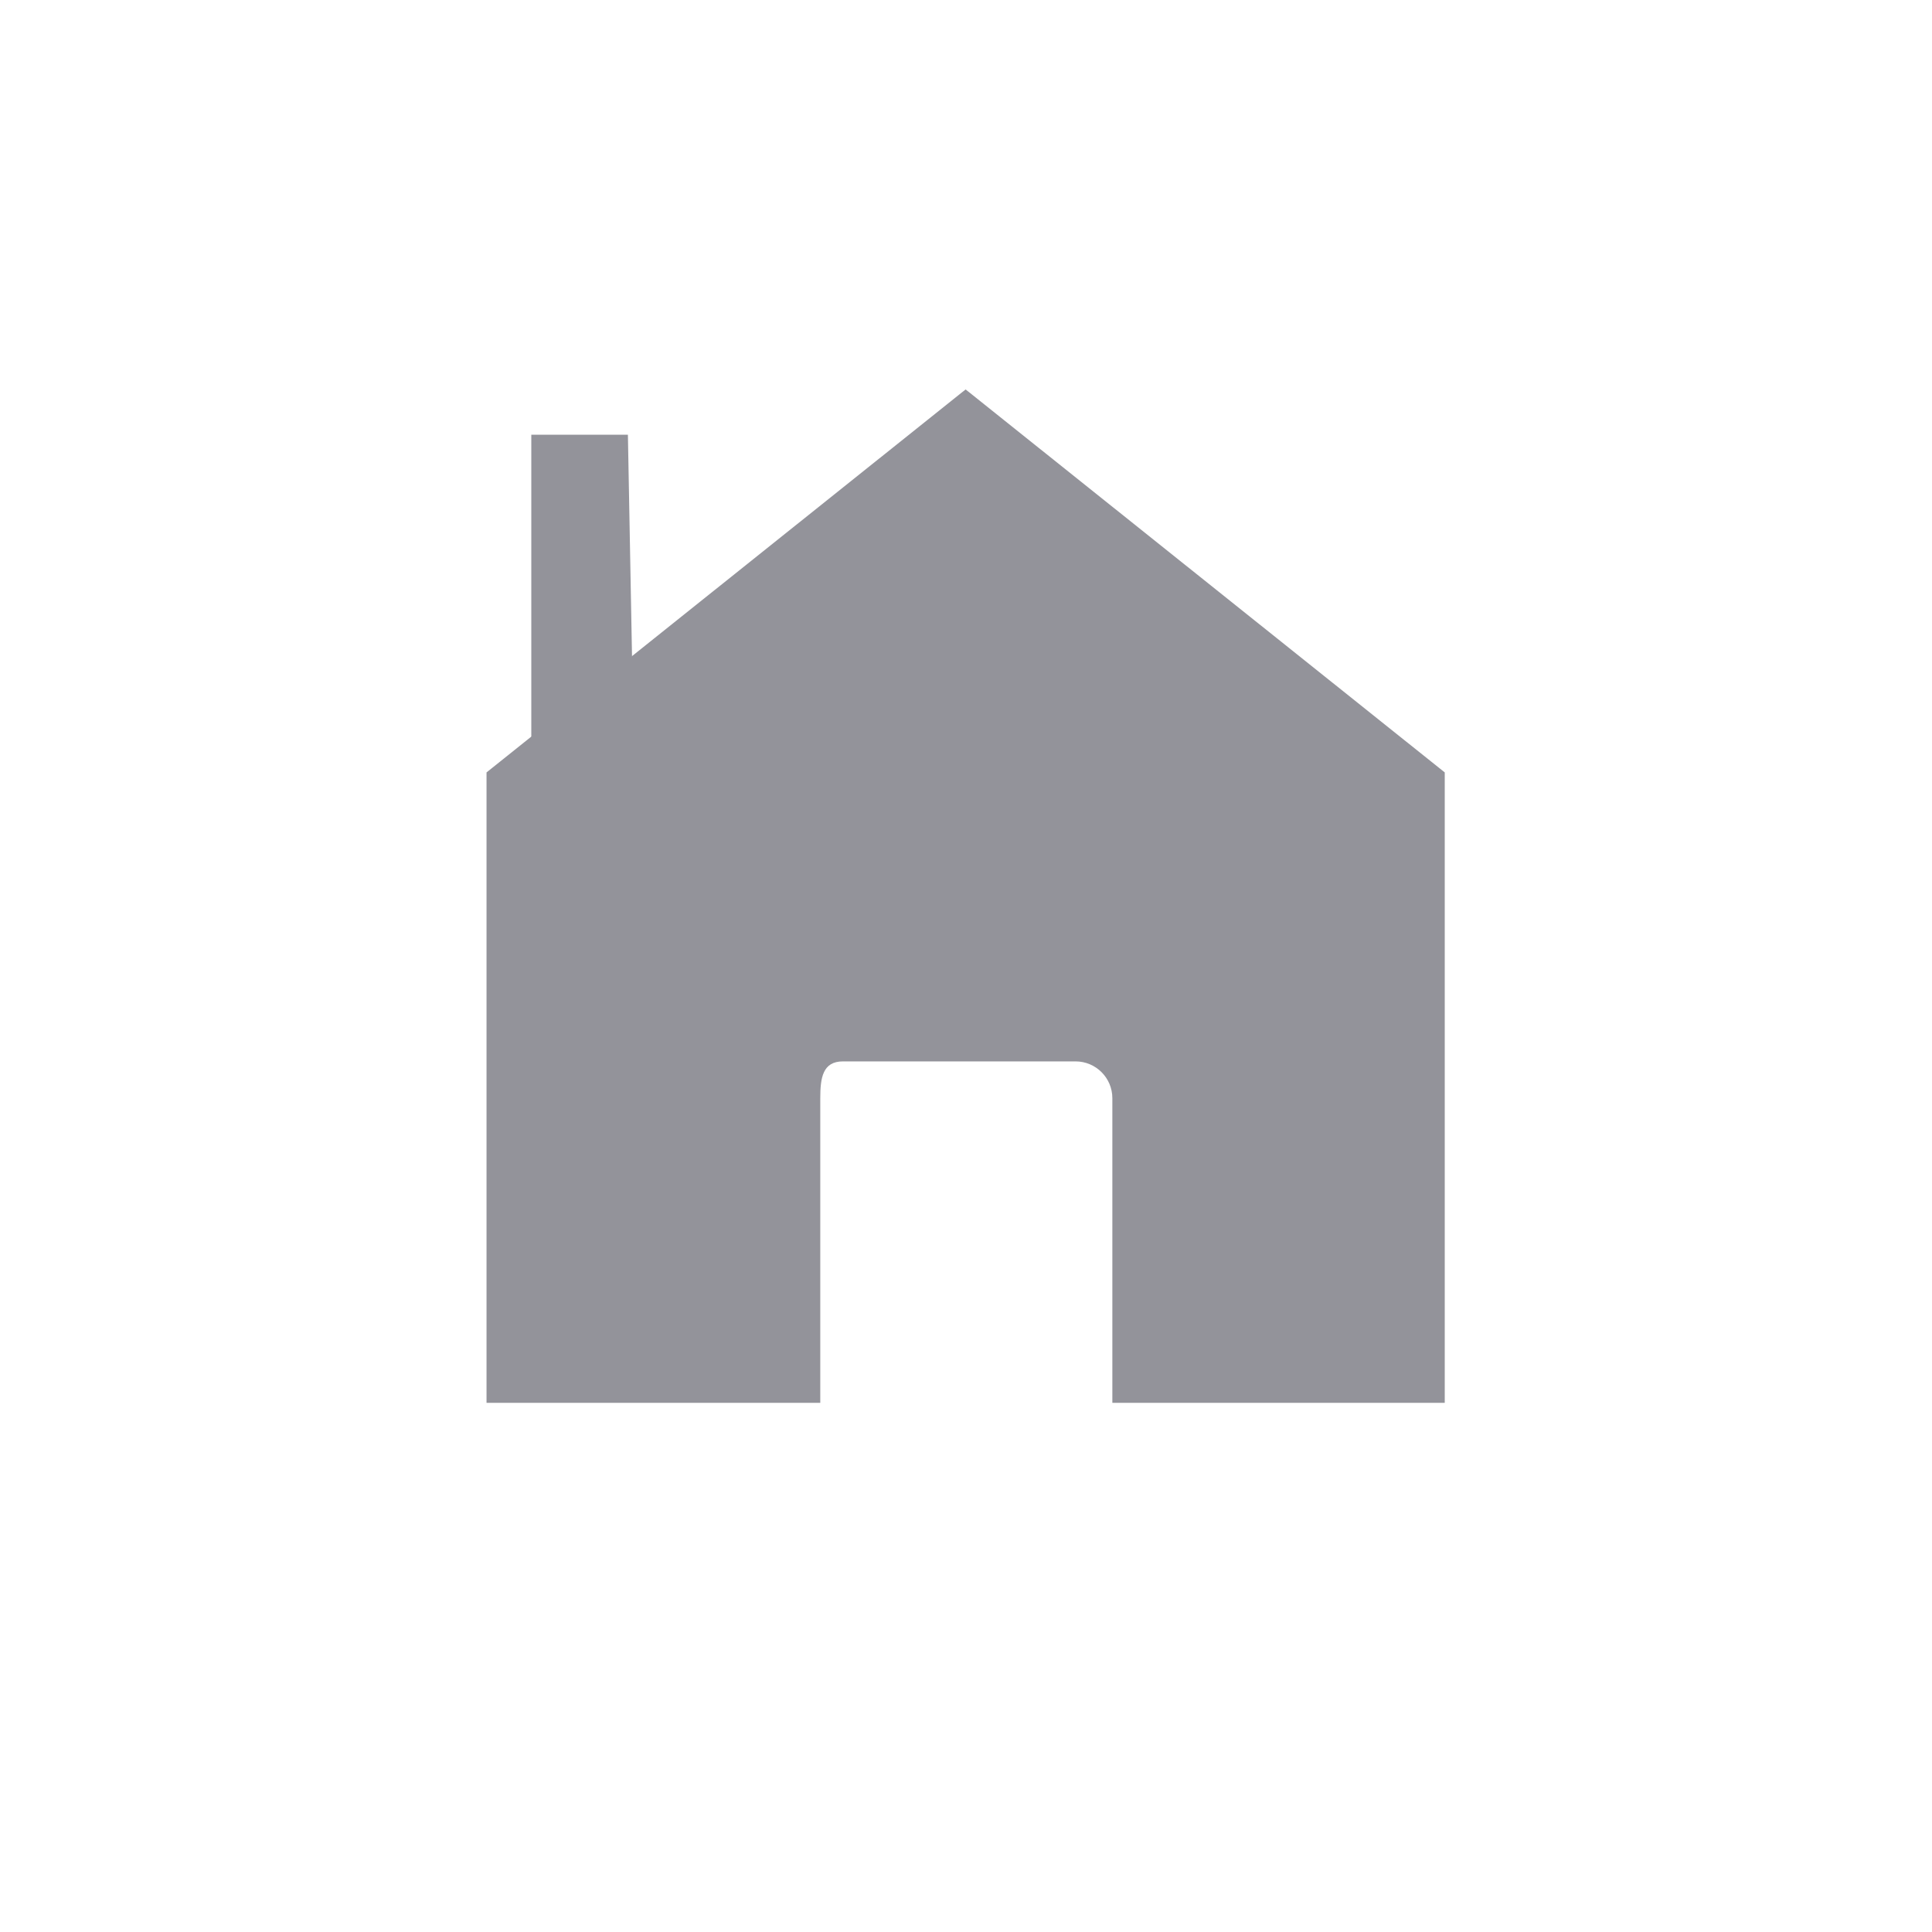
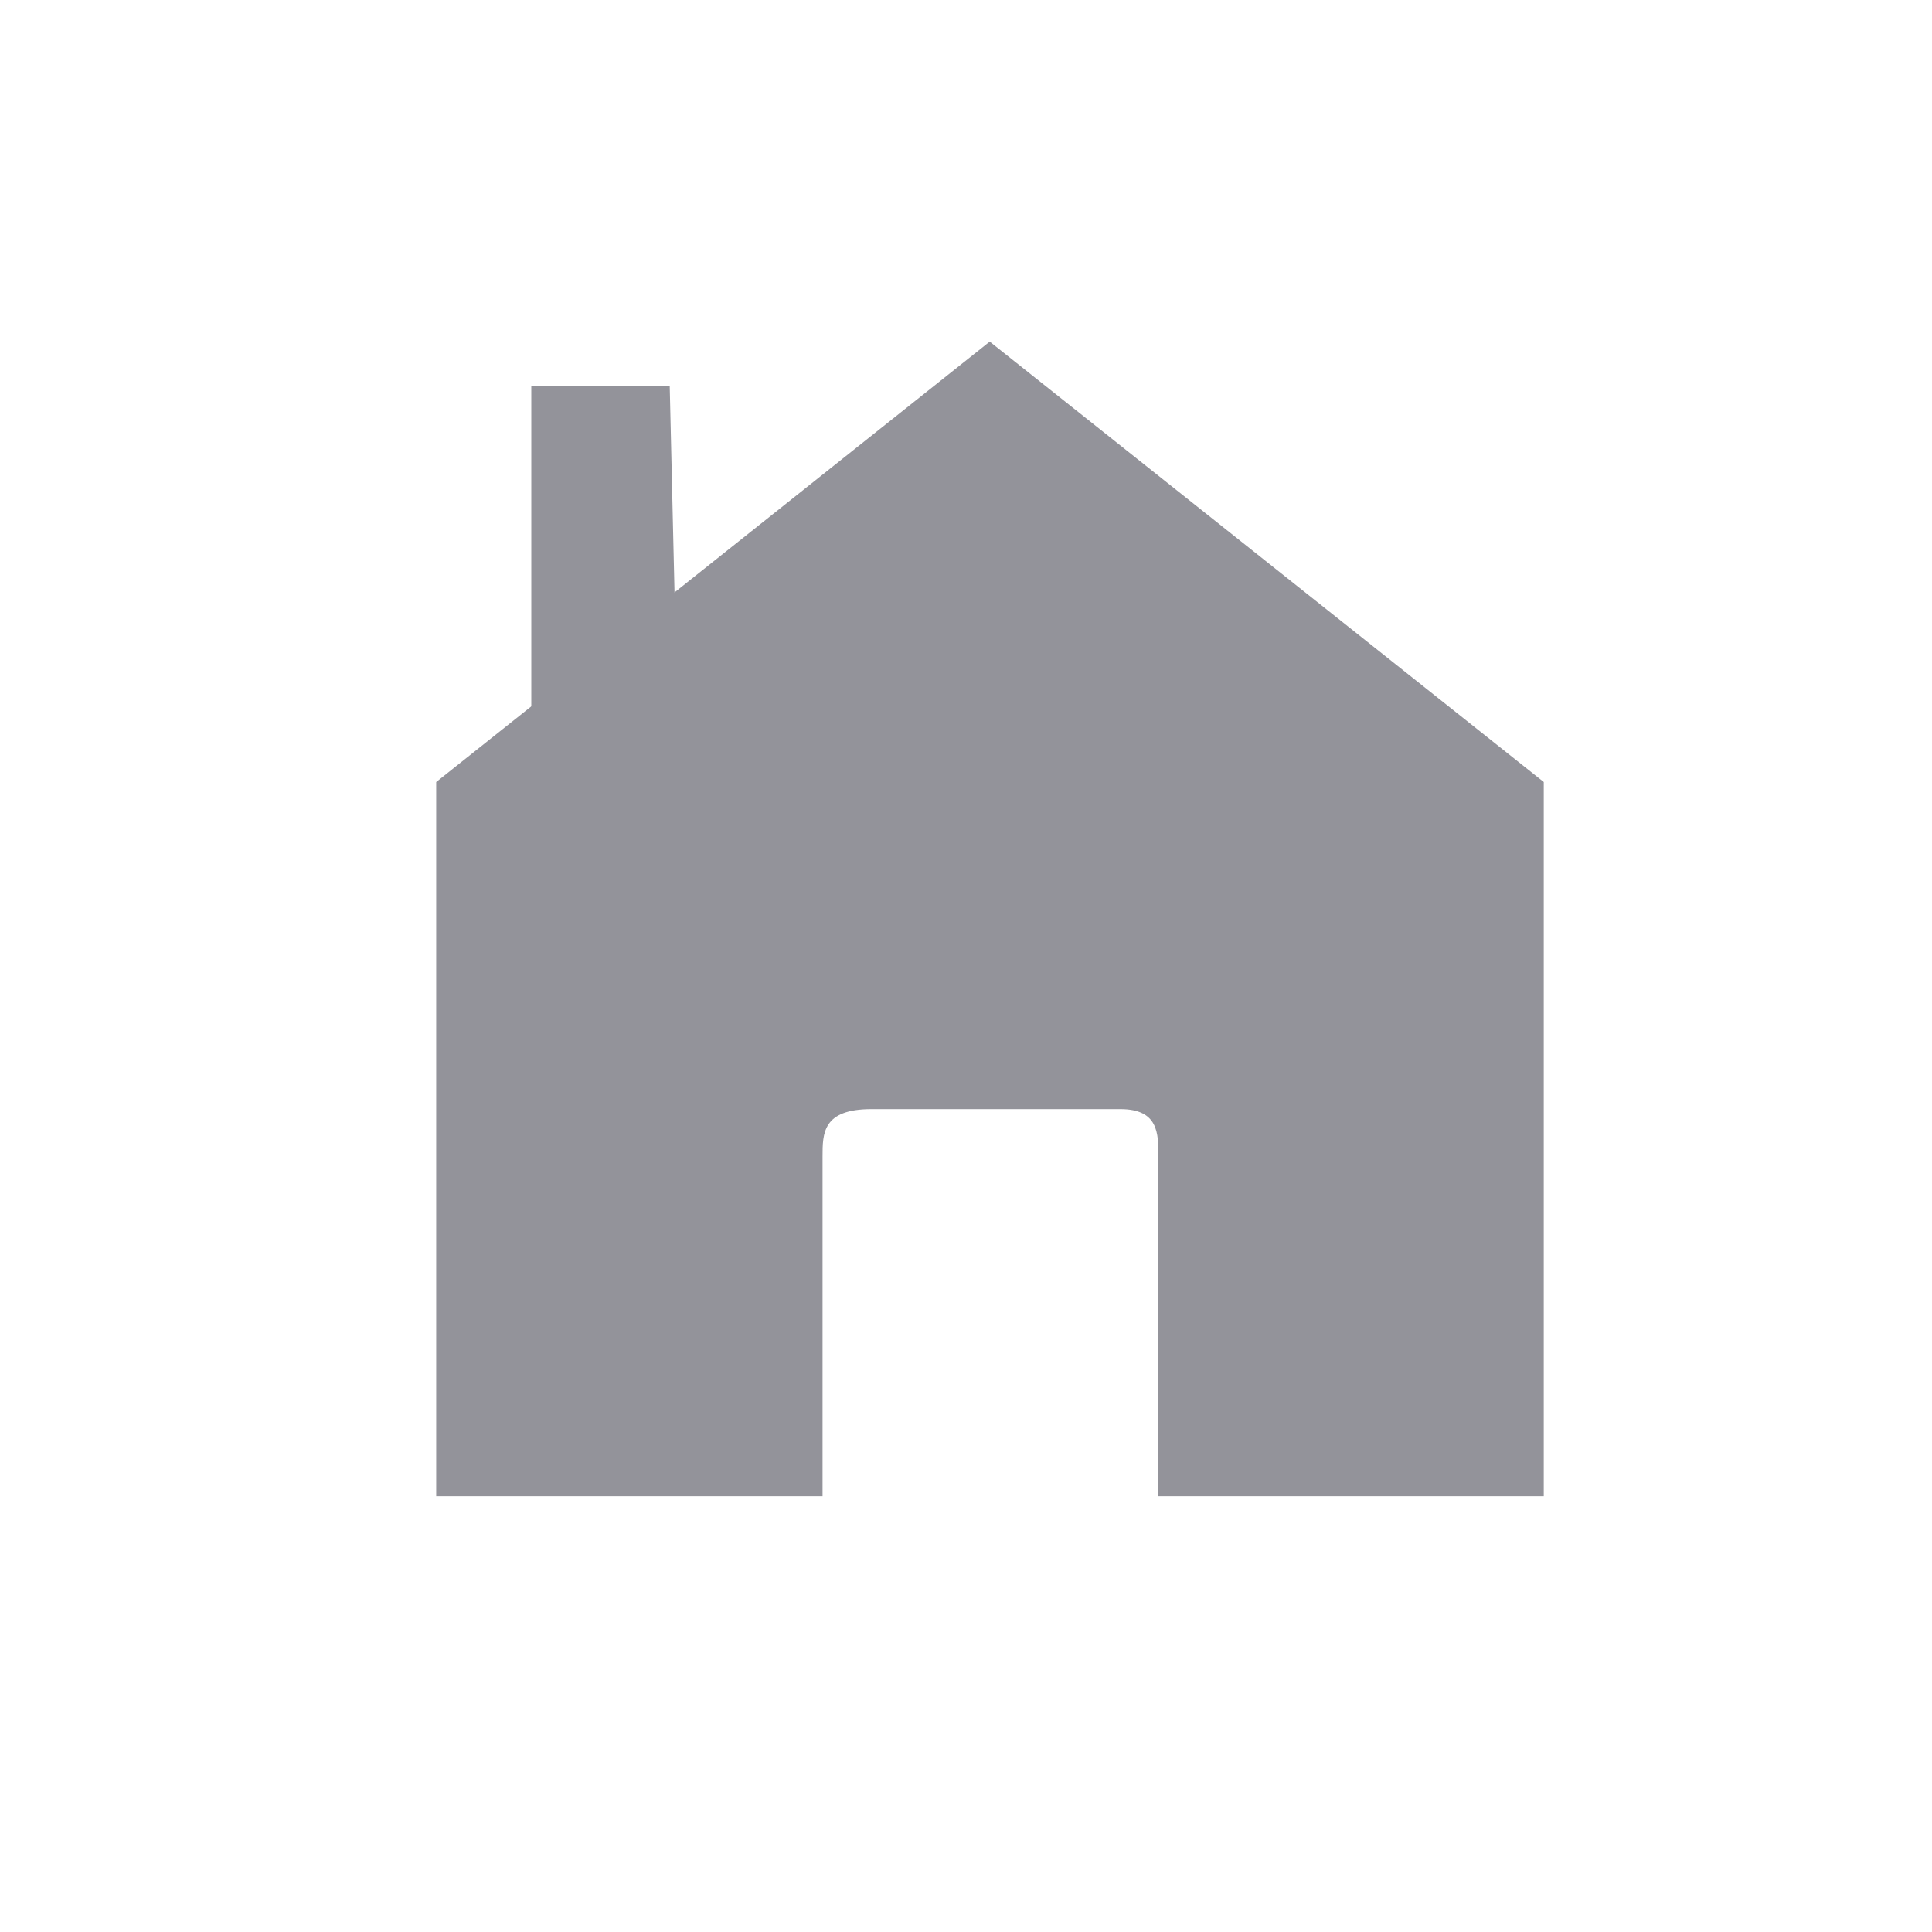
<svg xmlns="http://www.w3.org/2000/svg" width="40px" height="40px" viewBox="0 0 40 40" version="1.1">
  <defs />
  <g id="Page-1" stroke="none" stroke-width="1" fill="none" fill-rule="evenodd">
    <g id="Style-guide-VA-manager" transform="translate(-182, -5605)">
      <g id="Icons" transform="translate(-20, 5160)">
        <g id="NAV" transform="translate(177, 434)">
          <g id="ico40nav_home" transform="translate(25, 11)">
            <rect id="Rectangle-89" x="0" y="0" width="40" height="40" rx="100" />
-             <path d="M29.912,15.992 L29.912,29.044 L23.03,29.044 L23.03,22.737 C23.03,22.316 22.688,21.975 22.268,21.975 L17.453,21.975 C17.032,21.975 16.983,22.316 16.983,22.737 L16.983,29.044 L10.073,29.044 L10.073,15.992 L19.992,8.063 L29.912,15.992 Z" id="Path" fill="#93939A" />
-             <path d="M11,9 L13,9 L13.093,14 L11,15.737 L11,9 Z" id="Path" fill="#93939A" />
+             <path d="M31.962,16.191 L31.962,30.978 L23.984,30.978 L23.984,23.947 C23.984,23.464 23.984,22.963 23.193,22.963 L18.043,22.963 C17.03,22.963 17.03,23.464 17.03,23.947 L17.03,30.978 L9.031,30.978 L9.031,16.191 L20.491,7.073 L31.962,16.191 Z" id="Path" fill="#93939A" />
+             <path d="M11,8 L13.866,8 L14,13.752 L11,15.75 L11,8 Z" id="Path" fill="#93939A" />
          </g>
        </g>
      </g>
    </g>
  </g>
</svg>
